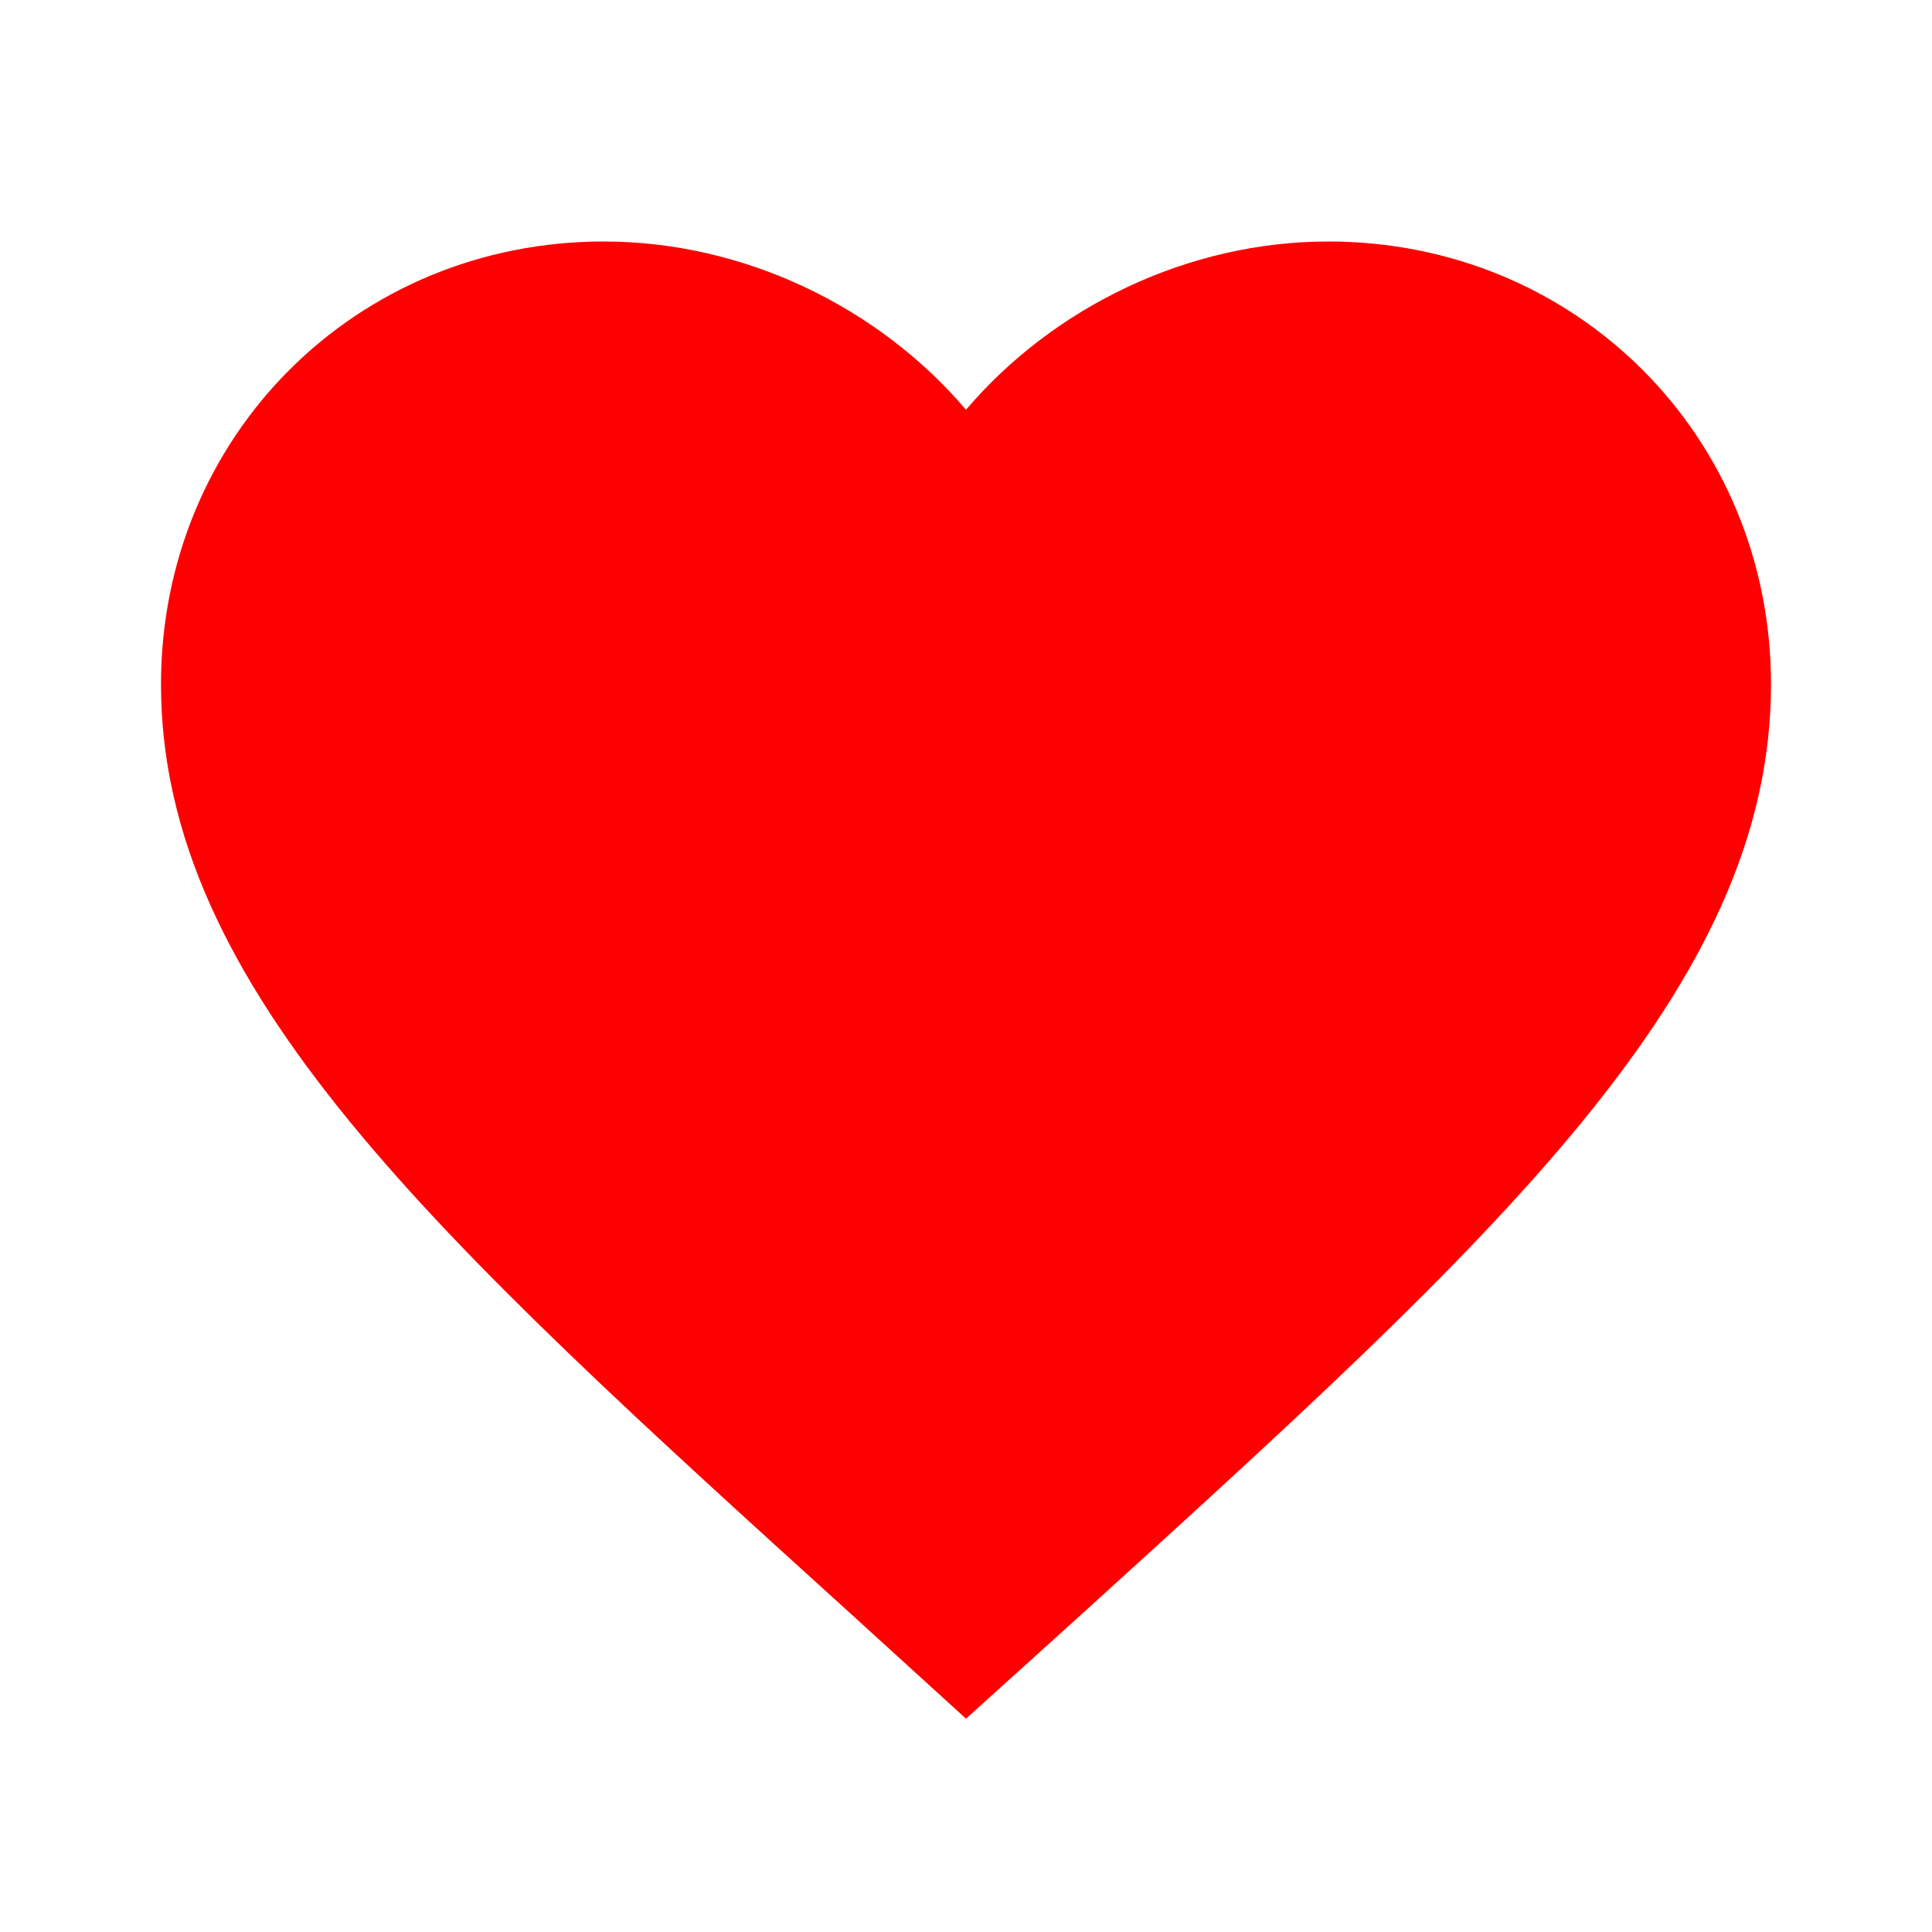
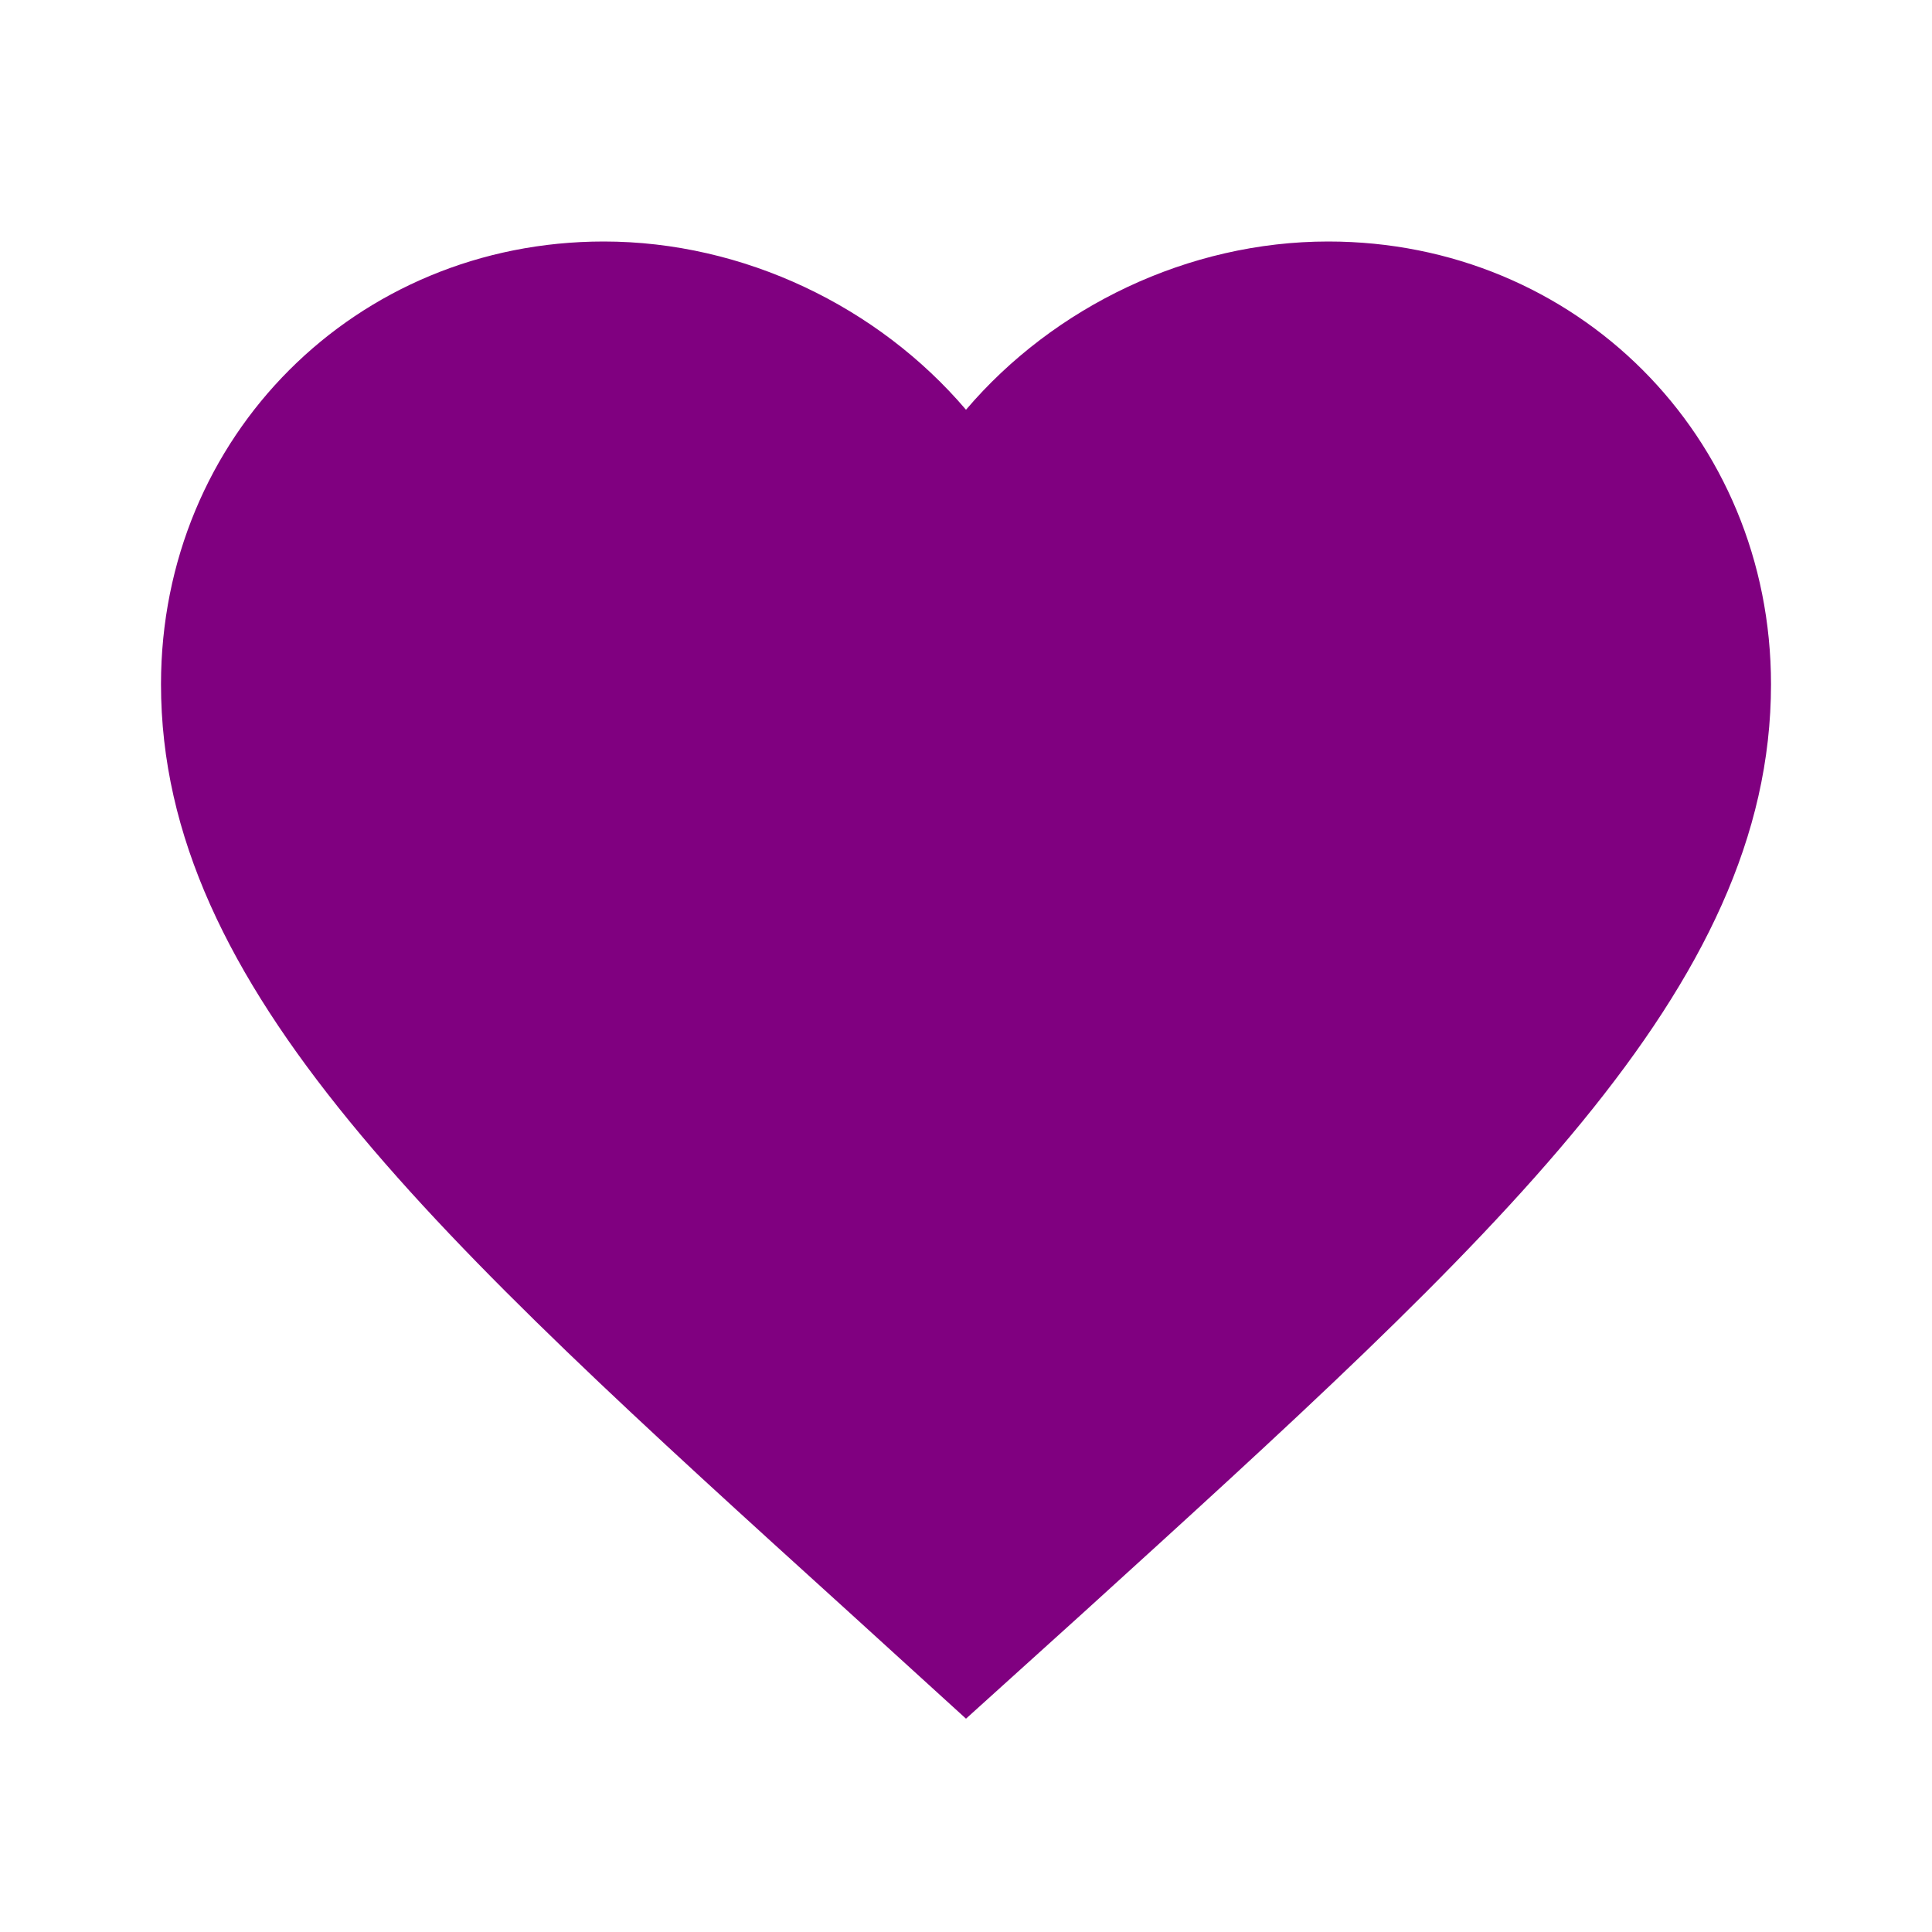
- <svg xmlns="http://www.w3.org/2000/svg" fill="#FF0000" viewBox="0 0 24 24">
+ <svg xmlns="http://www.w3.org/2000/svg" fill="#800080" viewBox="0 0 24 24">
  <path d="M12 21.35l-1.45-1.32C5.4 15.36 2 12.28 2 8.5 2 5.42 4.42 3 7.5 3c1.74 0 3.41.81 4.5 2.09C13.09 3.81 14.76 3 16.5 3 19.58 3 22 5.42 22 8.5c0 3.78-3.4 6.86-8.55 11.54L12 21.35z" />
</svg>
